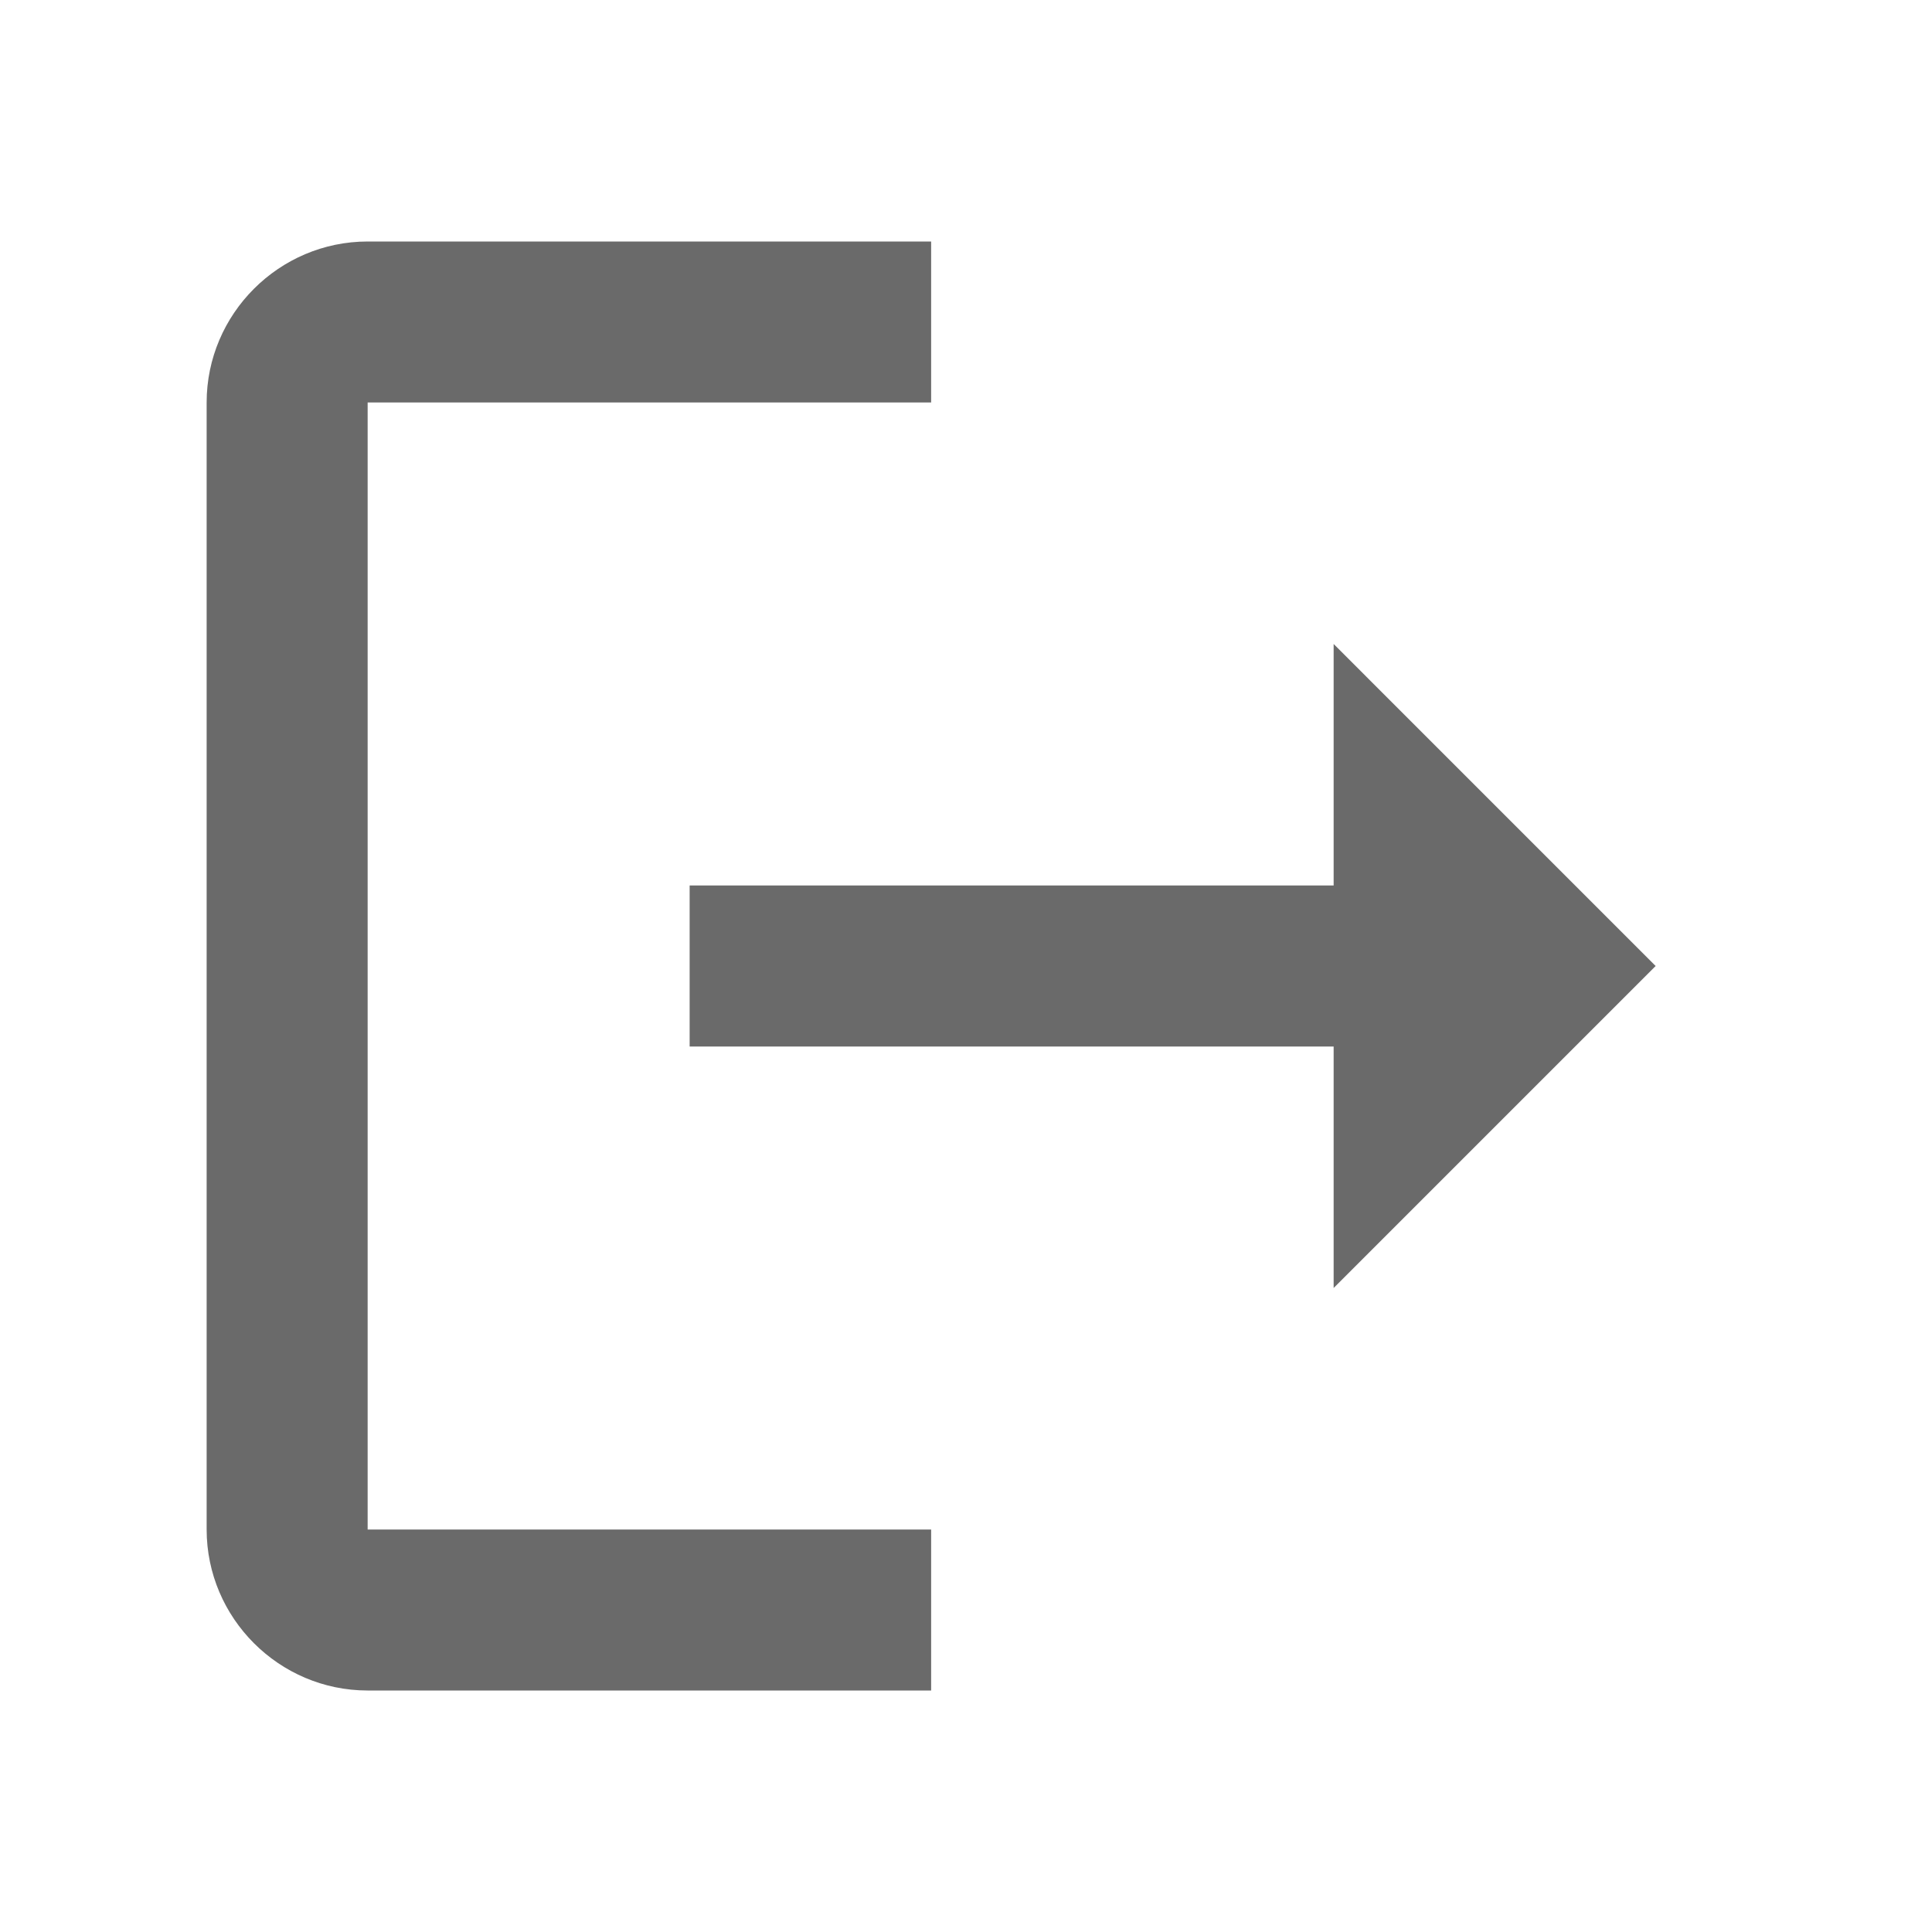
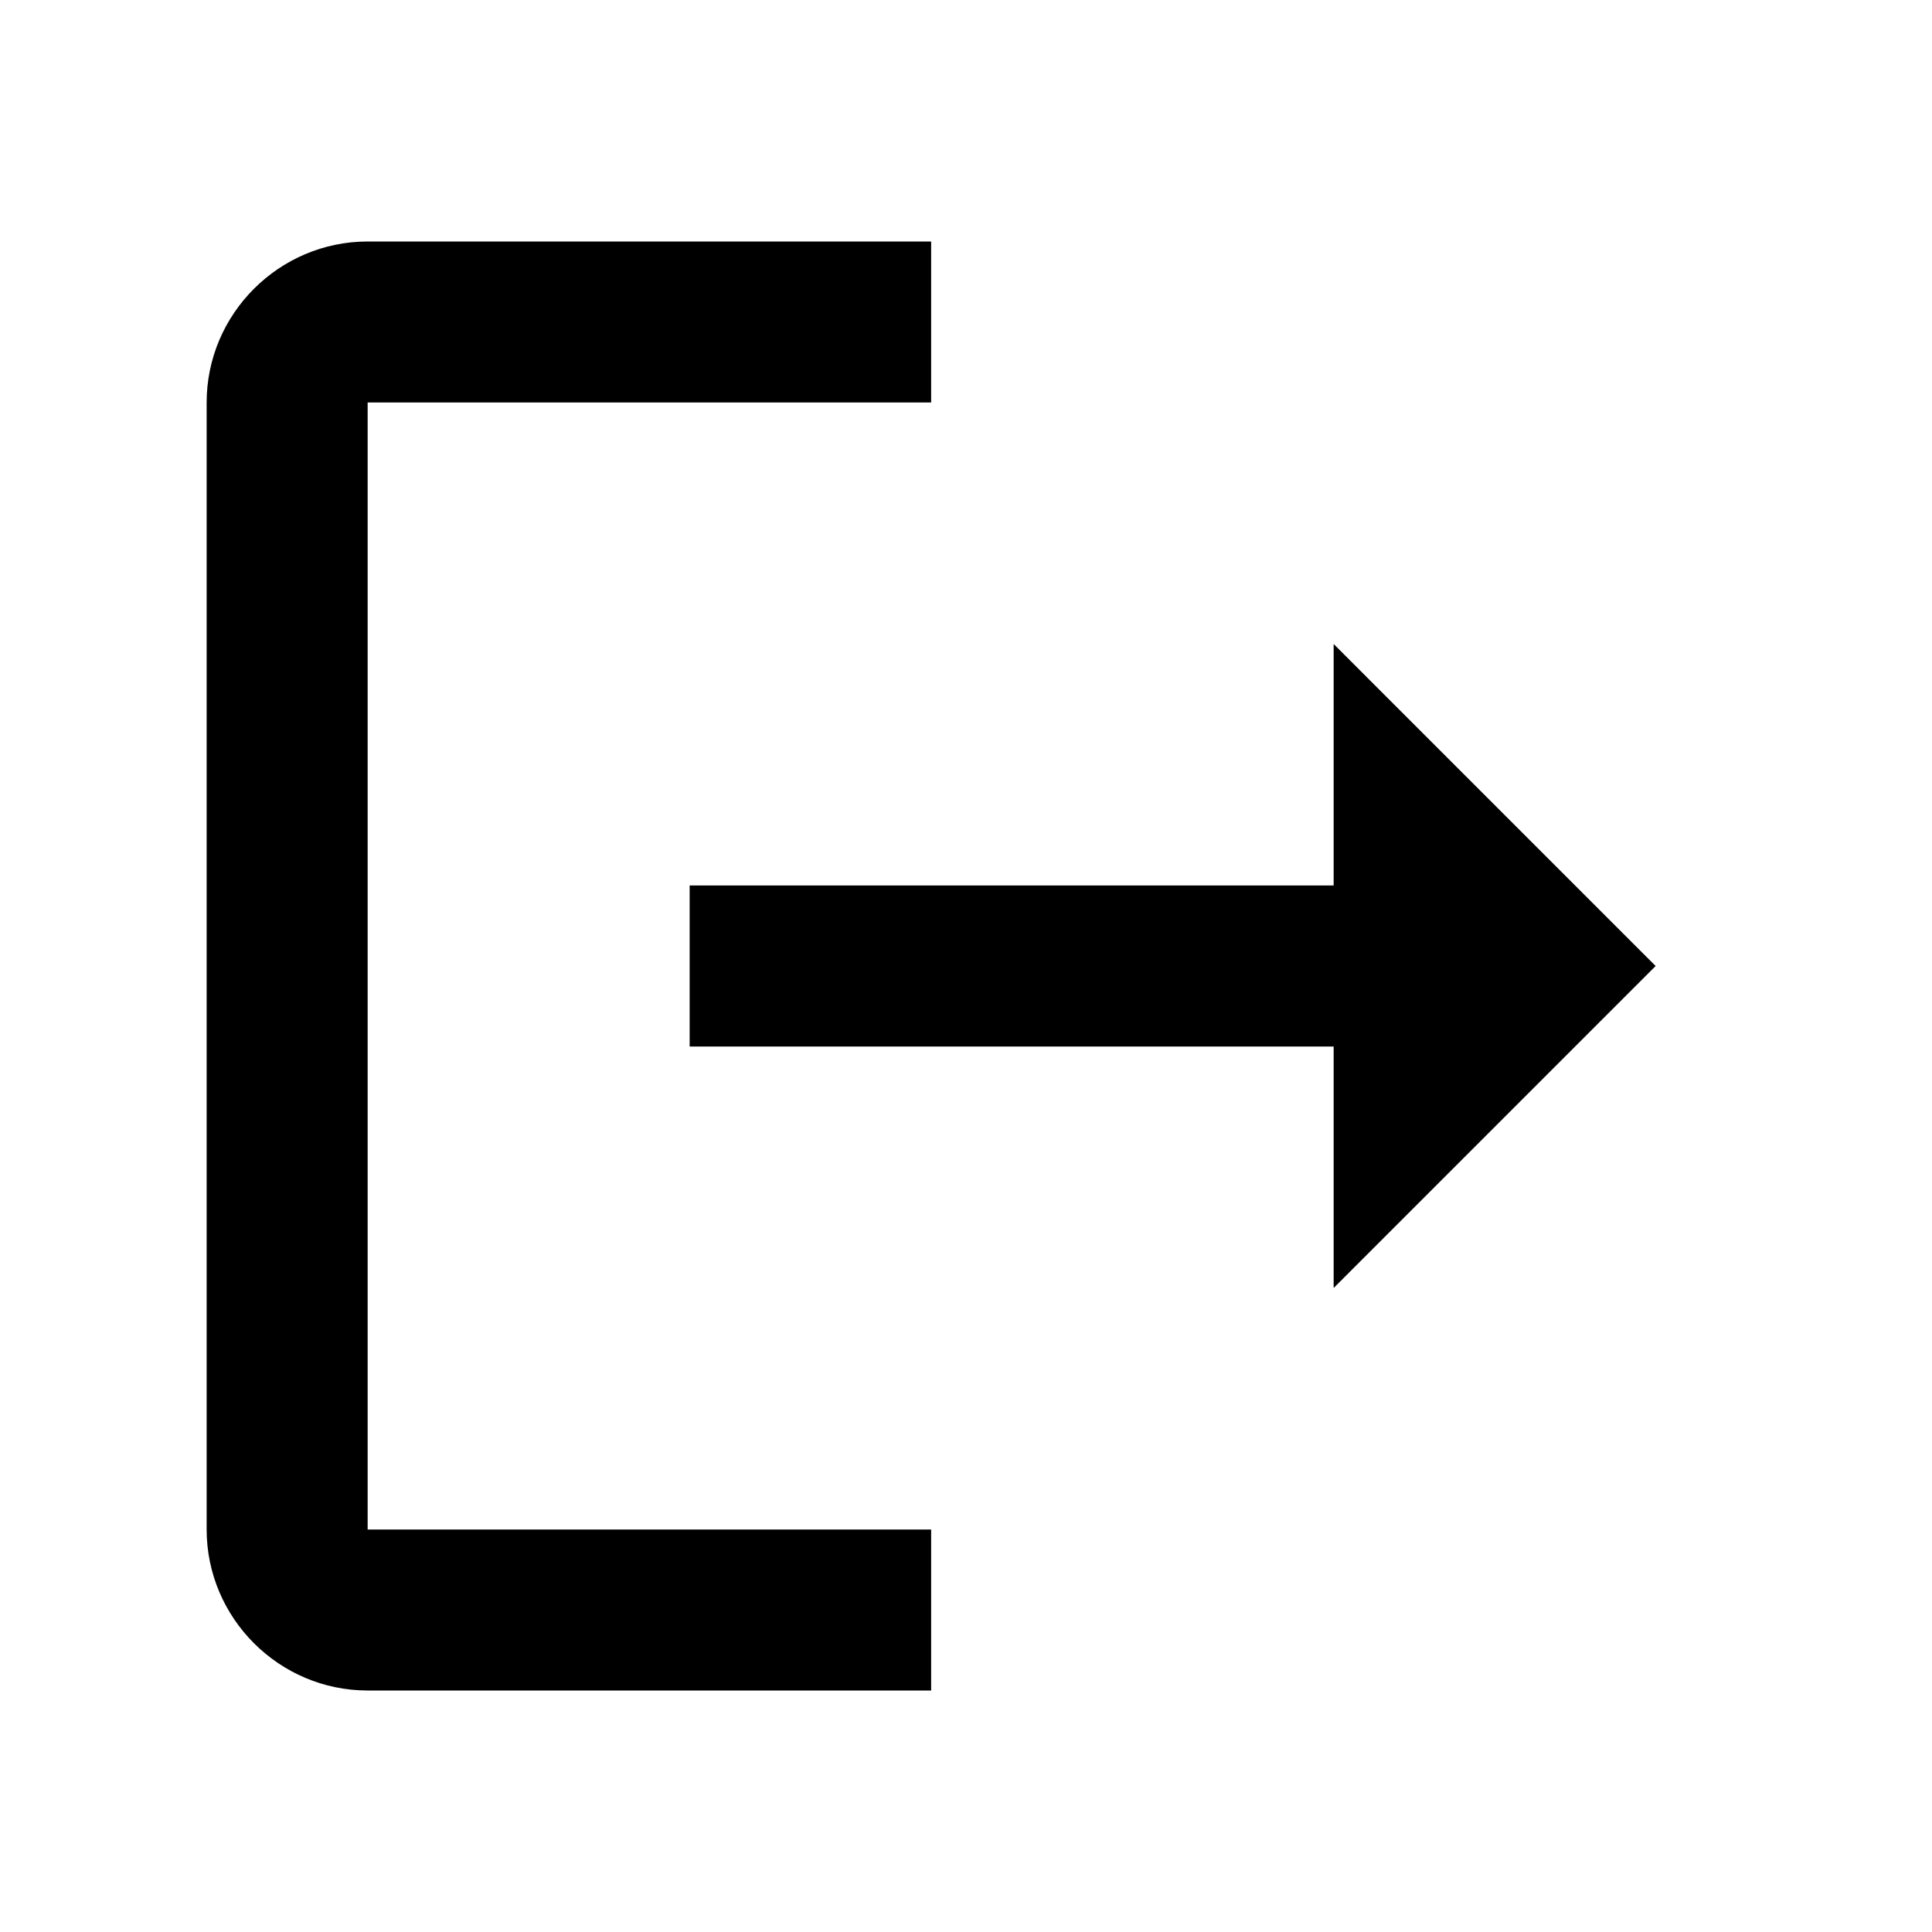
<svg xmlns="http://www.w3.org/2000/svg" width="24" height="24" viewBox="0 0 24 24" fill="none">
-   <path d="M4.567 5H11.567V3H4.567C3.467 3 2.567 3.9 2.567 5V19C2.567 20.1 3.467 21 4.567 21H11.567V19H4.567V5ZM20.567 12L16.567 8V11H8.567V13H16.567V16L20.567 12Z" fill="#6A6A6A" />
+   <path d="M4.567 5H11.567V3H4.567C3.467 3 2.567 3.9 2.567 5V19C2.567 20.1 3.467 21 4.567 21H11.567V19H4.567V5ZM20.567 12L16.567 8V11H8.567V13H16.567V16L20.567 12Z" fill="currentColor" />
</svg>
